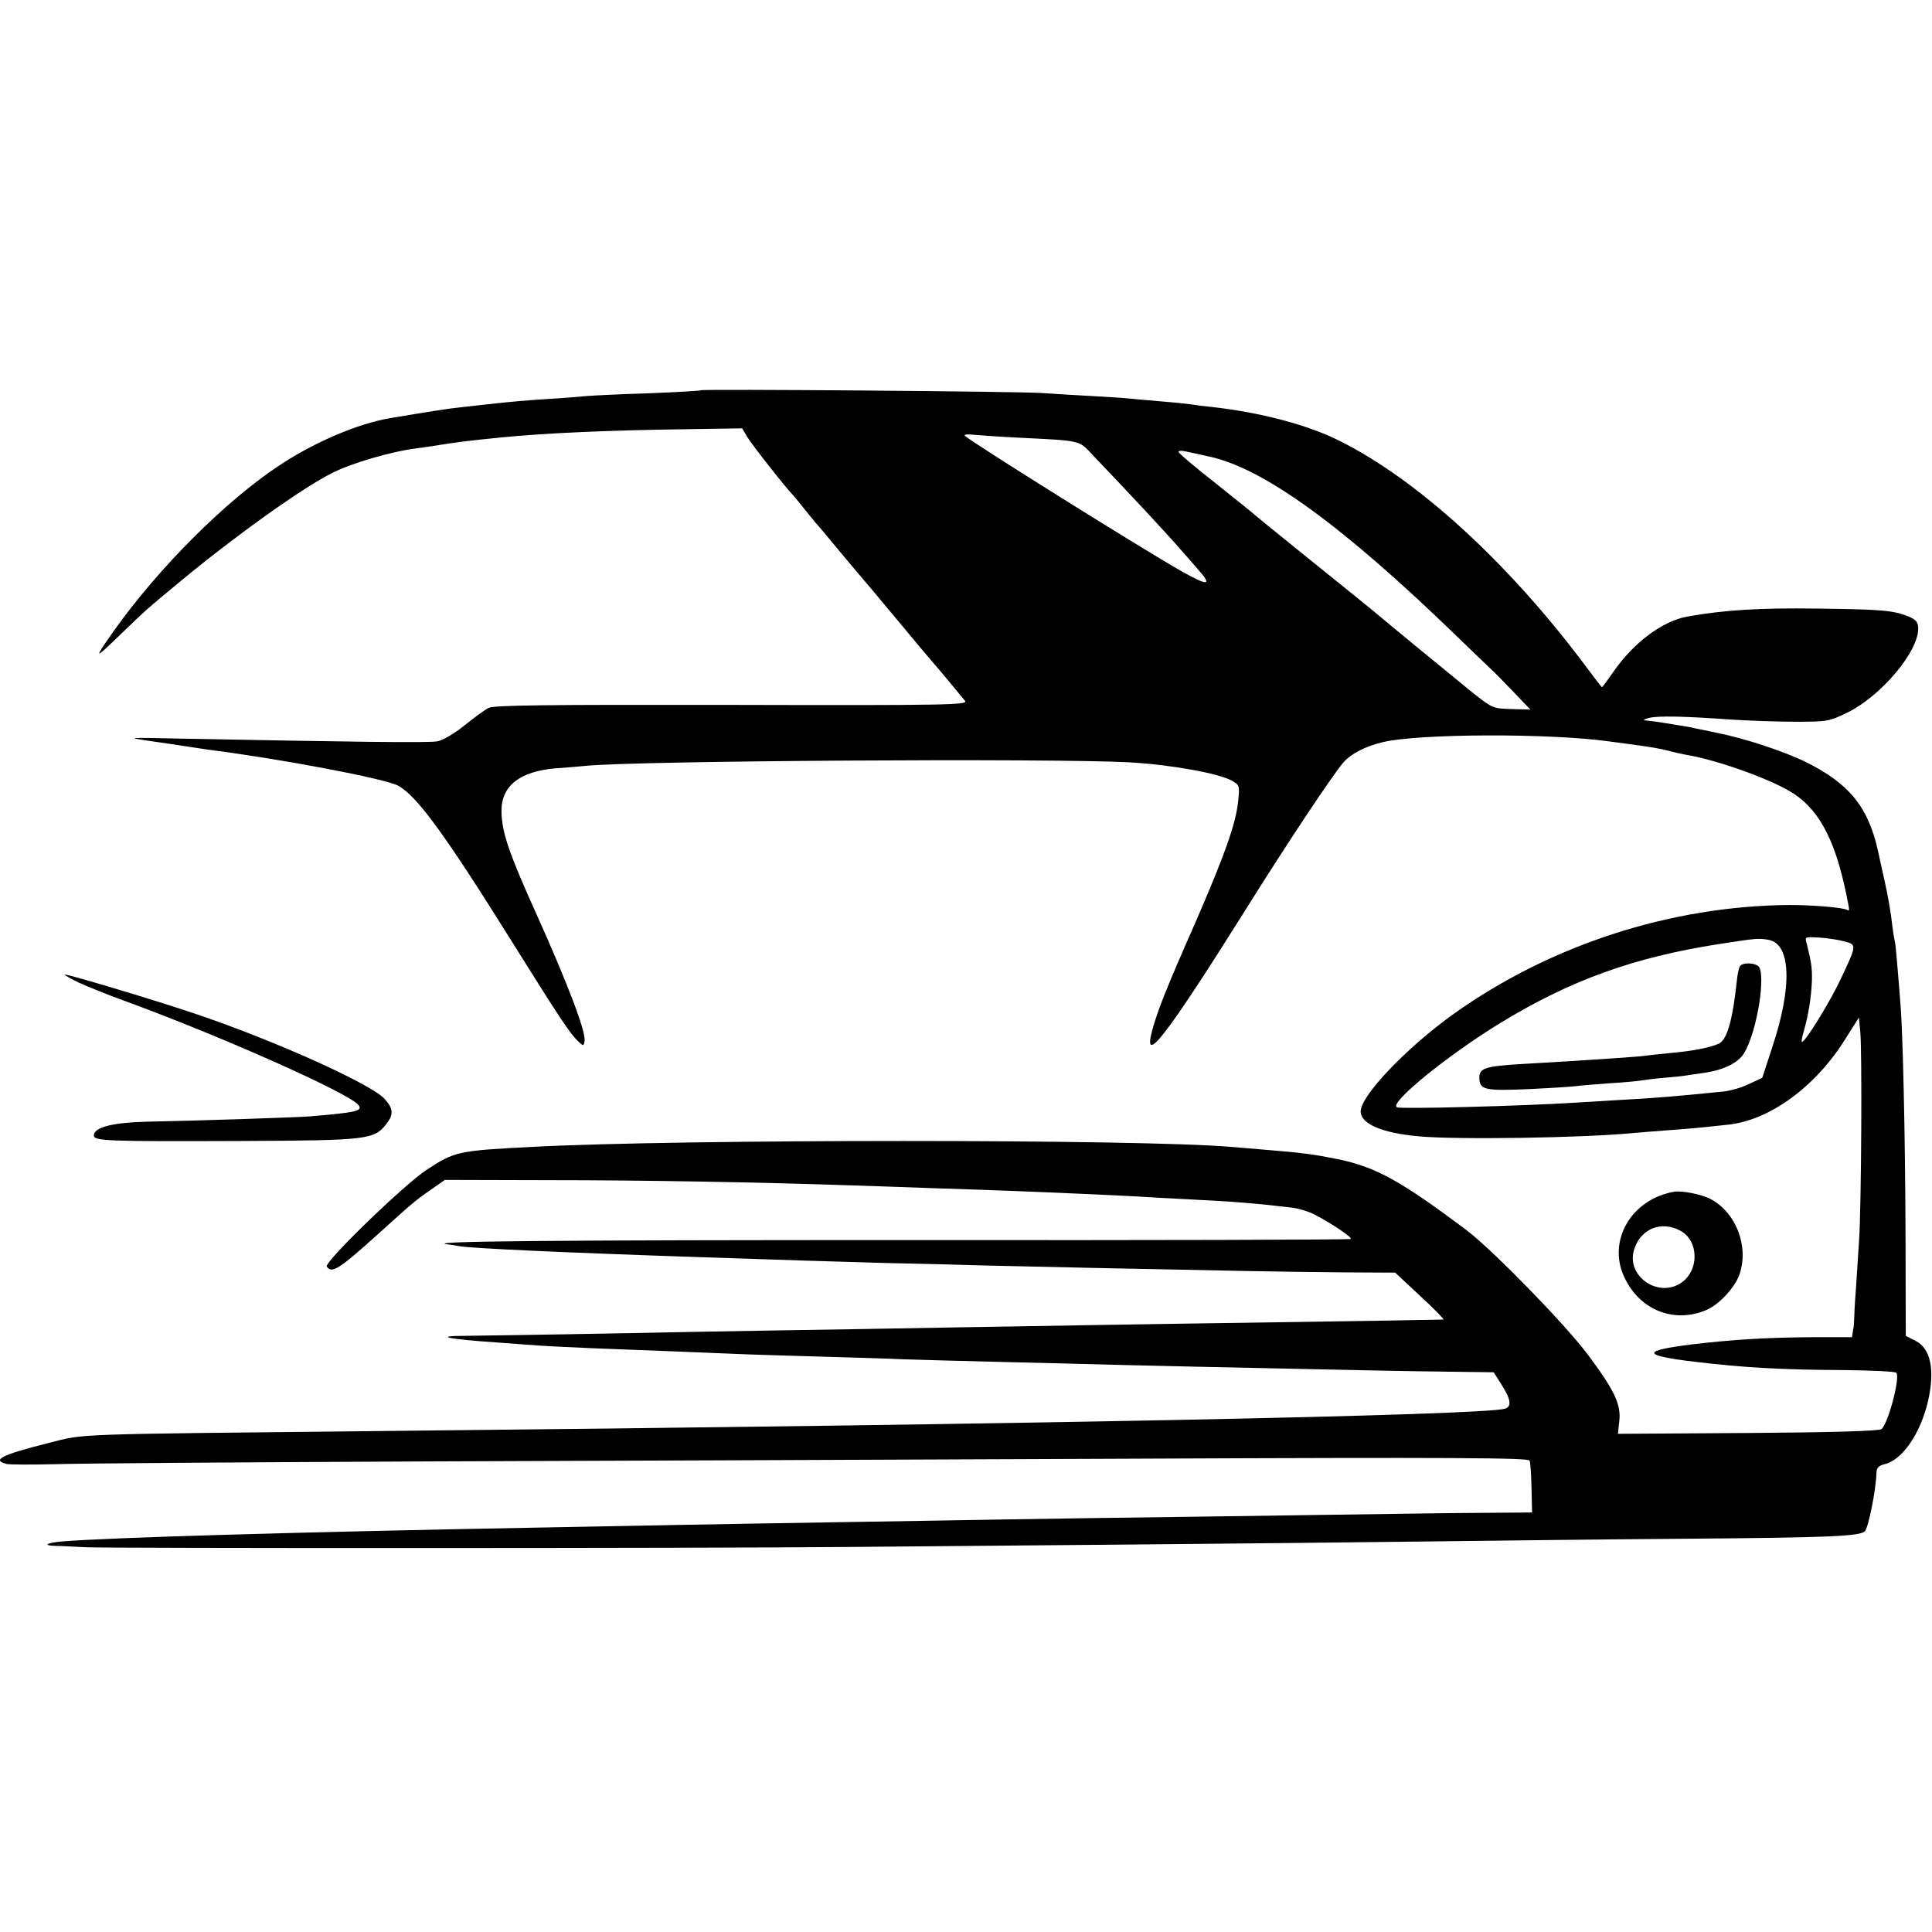
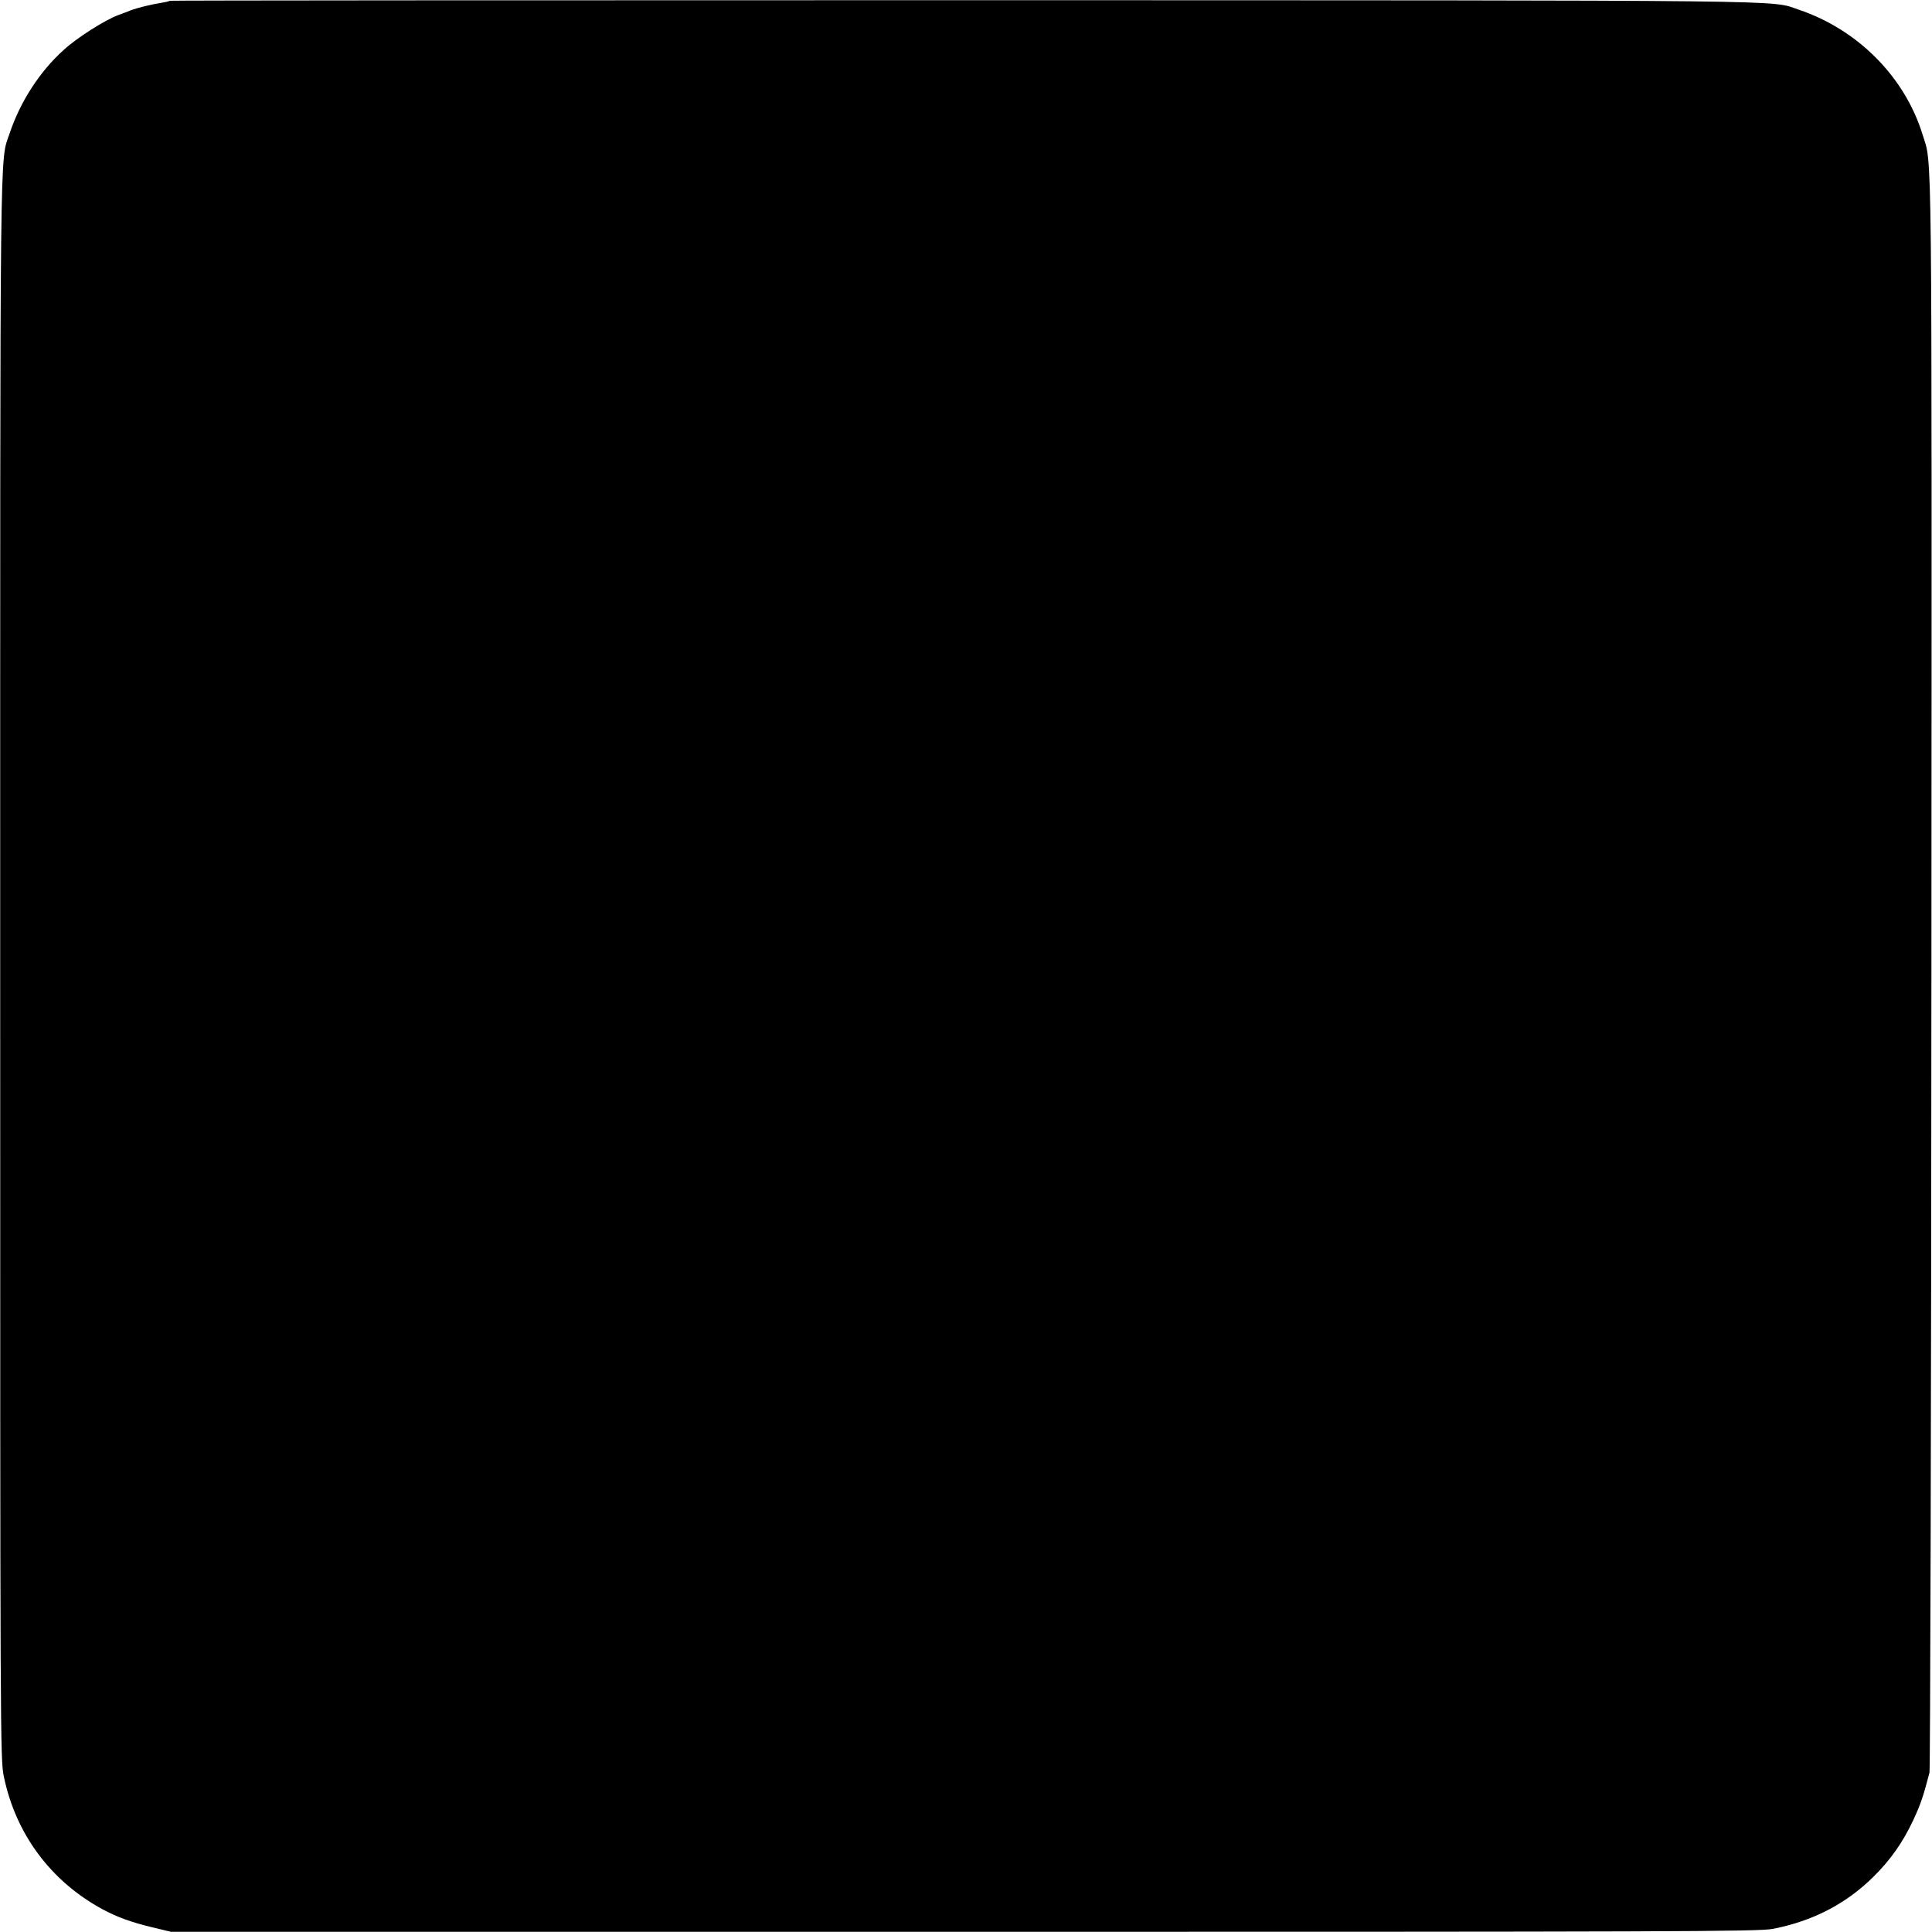
- <svg xmlns="http://www.w3.org/2000/svg" version="1.0" width="700pt" height="700pt" viewBox="0 0 700 700" preserveAspectRatio="xMidYMid meet">
-   <g transform="translate(0,700) scale(0.1,-0.1)" fill="#000000" stroke="none">
-     <path d="M2539 5586 c-2 -2 -87 -7 -189 -11 -102 -3 -203 -8 -225 -10 -22 -2 -80 -7 -130 -10 -82 -5 -151 -11 -230 -20 -16 -2 -57 -6 -90 -10 -50 -5 -137 -19 -261 -40 -115 -19 -273 -86 -400 -170 -196 -129 -439 -372 -601 -600 -74 -105 -73 -107 17 -20 106 102 96 93 225 200 197 163 441 338 550 392 69 35 213 77 300 88 17 2 48 7 70 10 79 13 120 18 240 30 163 16 385 26 677 30 l197 3 19 -32 c16 -27 138 -182 167 -212 5 -6 24 -28 40 -49 17 -21 35 -43 40 -49 6 -6 44 -51 85 -101 41 -49 77 -92 80 -95 3 -3 61 -72 130 -155 68 -82 127 -152 130 -155 7 -7 102 -121 117 -140 11 -14 -75 -16 -845 -14 -684 1 -862 -1 -882 -11 -14 -7 -53 -36 -88 -64 -36 -29 -77 -53 -97 -57 -32 -6 -322 -2 -935 10 -192 4 -194 4 -105 -9 50 -7 110 -16 135 -20 25 -4 58 -9 73 -11 268 -34 640 -105 688 -130 68 -35 170 -175 419 -574 170 -272 206 -326 235 -353 19 -18 20 -18 23 2 5 33 -61 207 -173 456 -102 226 -127 299 -128 376 -1 91 66 144 194 155 41 3 90 7 109 9 182 19 1689 28 1971 13 147 -8 327 -40 373 -67 27 -15 28 -18 22 -74 -8 -82 -50 -198 -156 -442 -103 -233 -136 -317 -155 -387 -37 -136 49 -25 345 447 145 232 311 481 347 522 28 32 79 59 143 74 127 31 602 33 818 3 17 -2 44 -6 60 -8 93 -12 130 -19 157 -26 17 -5 44 -11 60 -14 103 -16 287 -80 375 -130 105 -59 167 -170 209 -374 13 -63 13 -64 4 -59 -14 9 -126 18 -208 18 -432 -3 -869 -145 -1220 -396 -170 -122 -335 -295 -335 -352 0 -45 77 -78 209 -90 134 -13 600 -6 781 12 19 2 76 6 125 10 93 7 104 8 215 20 150 15 317 136 425 309 l50 79 5 -49 c7 -64 4 -632 -4 -754 -3 -52 -9 -135 -12 -185 -4 -49 -6 -97 -6 -105 0 -8 -1 -26 -4 -40 l-4 -25 -148 0 c-157 -1 -280 -8 -432 -26 -185 -23 -182 -40 11 -63 175 -21 315 -29 534 -30 105 -1 193 -5 196 -10 14 -19 -30 -184 -54 -204 -8 -7 -189 -12 -484 -14 l-471 -3 5 46 c7 60 -17 111 -114 241 -84 112 -343 377 -437 449 -241 181 -330 230 -468 259 -90 18 -125 23 -273 35 -38 3 -92 8 -120 10 -334 28 -1981 28 -2520 0 -278 -14 -288 -17 -390 -84 -83 -55 -371 -334 -361 -350 17 -27 46 -8 175 108 135 122 144 130 200 169 l53 37 382 -1 c332 0 746 -7 1096 -19 58 -2 188 -6 290 -10 102 -3 232 -8 290 -10 58 -2 166 -7 240 -10 74 -3 169 -8 210 -10 41 -3 122 -7 180 -10 168 -8 261 -16 385 -31 22 -3 58 -14 79 -25 59 -31 136 -82 130 -88 -3 -3 -712 -5 -1577 -4 -1332 0 -1797 -4 -1692 -16 11 -1 29 -4 39 -6 40 -8 393 -24 876 -40 349 -12 426 -14 665 -21 138 -3 300 -7 360 -9 109 -3 628 -14 945 -20 91 -2 251 -4 355 -5 l190 -1 90 -84 c50 -46 88 -85 85 -86 -3 0 -102 -2 -220 -4 -470 -7 -1076 -16 -1280 -20 -118 -2 -381 -6 -585 -10 -203 -3 -473 -8 -600 -10 -276 -6 -763 -14 -859 -15 -118 0 -65 -12 114 -24 41 -3 109 -8 150 -11 41 -3 131 -7 200 -10 237 -9 385 -15 505 -20 66 -3 206 -7 310 -10 105 -3 244 -7 310 -10 66 -2 233 -7 370 -10 138 -3 315 -8 395 -10 127 -3 375 -9 915 -20 83 -2 219 -4 303 -5 l154 -2 29 -46 c33 -52 37 -78 12 -86 -85 -24 -1694 -57 -4083 -81 -1136 -12 -1059 -9 -1197 -44 -167 -42 -204 -61 -150 -75 12 -3 92 -3 177 -1 85 3 690 7 1345 10 655 2 1821 7 2591 10 1135 5 1403 3 1406 -7 3 -7 6 -52 7 -100 l2 -88 -133 -1 c-73 0 -236 -2 -363 -4 -126 -2 -441 -6 -700 -10 -258 -3 -573 -8 -700 -10 -126 -2 -399 -7 -605 -10 -206 -3 -469 -8 -585 -10 -115 -2 -354 -7 -530 -10 -862 -16 -1543 -36 -1711 -50 -56 -5 -71 -15 -23 -16 19 0 68 -3 109 -5 98 -4 2225 -4 2760 1 228 2 696 6 1040 9 344 3 823 8 1065 11 242 3 669 8 948 10 504 4 611 9 633 26 13 11 41 148 43 216 1 15 9 23 29 28 64 14 131 112 158 230 25 113 9 190 -46 217 l-35 18 -1 377 c-1 345 -10 746 -19 833 -1 19 -6 75 -10 125 -4 49 -8 92 -10 95 -1 3 -6 32 -10 65 -3 33 -15 101 -26 150 -11 50 -22 98 -24 109 -35 161 -104 246 -260 324 -79 39 -220 86 -325 107 -47 10 -89 18 -95 20 -16 3 -108 18 -130 21 -11 1 -27 3 -35 4 -8 1 -1 5 15 9 34 8 128 6 295 -6 63 -4 169 -8 235 -8 117 0 122 1 190 34 121 60 255 219 255 303 0 23 -7 32 -32 43 -58 24 -99 27 -333 30 -209 3 -337 -5 -472 -29 -91 -17 -195 -95 -268 -201 -21 -30 -39 -55 -41 -55 -1 0 -35 44 -75 98 -274 362 -596 655 -874 794 -117 59 -288 104 -469 124 -23 2 -54 6 -71 9 -16 2 -61 7 -100 10 -38 3 -90 8 -113 10 -24 3 -90 7 -145 10 -56 3 -138 8 -182 11 -90 6 -1231 15 -1236 10z m1136 -171 c255 -13 230 -7 291 -71 119 -124 277 -294 307 -330 18 -20 47 -53 64 -73 58 -64 43 -67 -59 -9 -131 74 -757 465 -782 489 -5 5 8 6 30 4 21 -2 89 -7 149 -10z m710 -70 c196 -44 480 -250 893 -650 68 -66 127 -122 130 -125 4 -3 36 -36 72 -73 l65 -68 -69 2 c-67 2 -69 3 -140 59 -85 69 -321 263 -356 293 -13 11 -117 95 -230 186 -113 91 -210 170 -216 176 -6 5 -68 55 -137 110 -70 55 -127 103 -127 108 0 4 10 5 23 2 12 -2 54 -12 92 -20z m2298 -1756 c45 -12 45 -12 -15 -139 -38 -80 -120 -214 -138 -225 -4 -3 -2 16 6 41 16 55 27 122 29 184 1 42 -3 69 -19 131 -7 25 -7 25 46 22 29 -2 70 -8 91 -14z m-276 6 c82 -14 88 -168 14 -390 l-36 -110 -47 -22 c-25 -13 -68 -25 -95 -28 -182 -18 -240 -23 -368 -30 -60 -4 -135 -8 -165 -10 -187 -12 -630 -24 -648 -17 -34 12 181 188 378 308 252 153 479 235 785 283 143 22 144 22 182 16z" />
-     <path d="M6304 3499 c-4 -7 -8 -26 -10 -43 -15 -145 -35 -220 -64 -236 -26 -14 -95 -28 -175 -35 -38 -4 -80 -8 -92 -10 -12 -2 -68 -6 -125 -10 -57 -4 -125 -8 -153 -10 -27 -2 -104 -6 -170 -10 -133 -8 -155 -15 -155 -49 0 -45 18 -49 180 -42 83 4 160 9 173 11 12 2 65 6 117 10 52 3 104 8 115 10 11 2 49 7 85 10 36 3 76 7 90 10 14 2 42 6 62 9 64 10 117 36 137 70 48 78 82 296 50 317 -20 12 -56 11 -65 -2z" />
-     <path d="M285 3440 c33 -15 105 -44 160 -64 351 -128 816 -335 853 -379 19 -22 -7 -28 -178 -42 -54 -4 -417 -16 -585 -19 -126 -3 -195 -20 -195 -50 0 -20 47 -22 535 -20 459 2 481 5 525 62 27 34 25 56 -7 91 -50 54 -394 209 -677 305 -137 47 -467 146 -481 145 -5 0 17 -13 50 -29z" />
-     <path d="M6065 2682 c-154 -27 -242 -177 -180 -309 55 -119 179 -169 296 -120 47 19 106 83 122 131 34 102 -14 224 -106 272 -32 17 -104 31 -132 26z m23 -141 c69 -37 69 -148 0 -191 -83 -52 -195 27 -168 120 22 77 98 109 168 71z" />
+ <svg xmlns="http://www.w3.org/2000/svg" version="1.0" width="1000pt" height="1000pt" viewBox="0 0 1000 1000" preserveAspectRatio="xMidYMid meet">
+   <g transform="translate(0,1000) scale(0.1,-0.1)" fill="#000000" stroke="none">
+     <path d="M879 9996 c-2 -2 -21 -7 -41 -10 -55 -9 -123 -25 -163 -40 -11 -5 -38 -15 -60 -23 -70 -25 -218 -119 -287 -183 -124 -112 -224 -268 -278 -430 -52 -154 -49 82 -49 -4315 0 -3991 0 -4102 19 -4191 62 -298 243 -541 510 -686 76 -41 151 -68 255 -93 l100 -24 4105 0 c3649 0 4114 1 4185 15 207 40 379 129 521 269 91 90 153 179 208 296 38 83 50 118 83 244 4 17 9 1884 10 4150 2 4422 5 4163 -46 4329 -92 298 -335 543 -641 646 -151 51 82 48 -4321 49 -2258 0 -4108 -1 -4110 -3z" />
  </g>
</svg>
